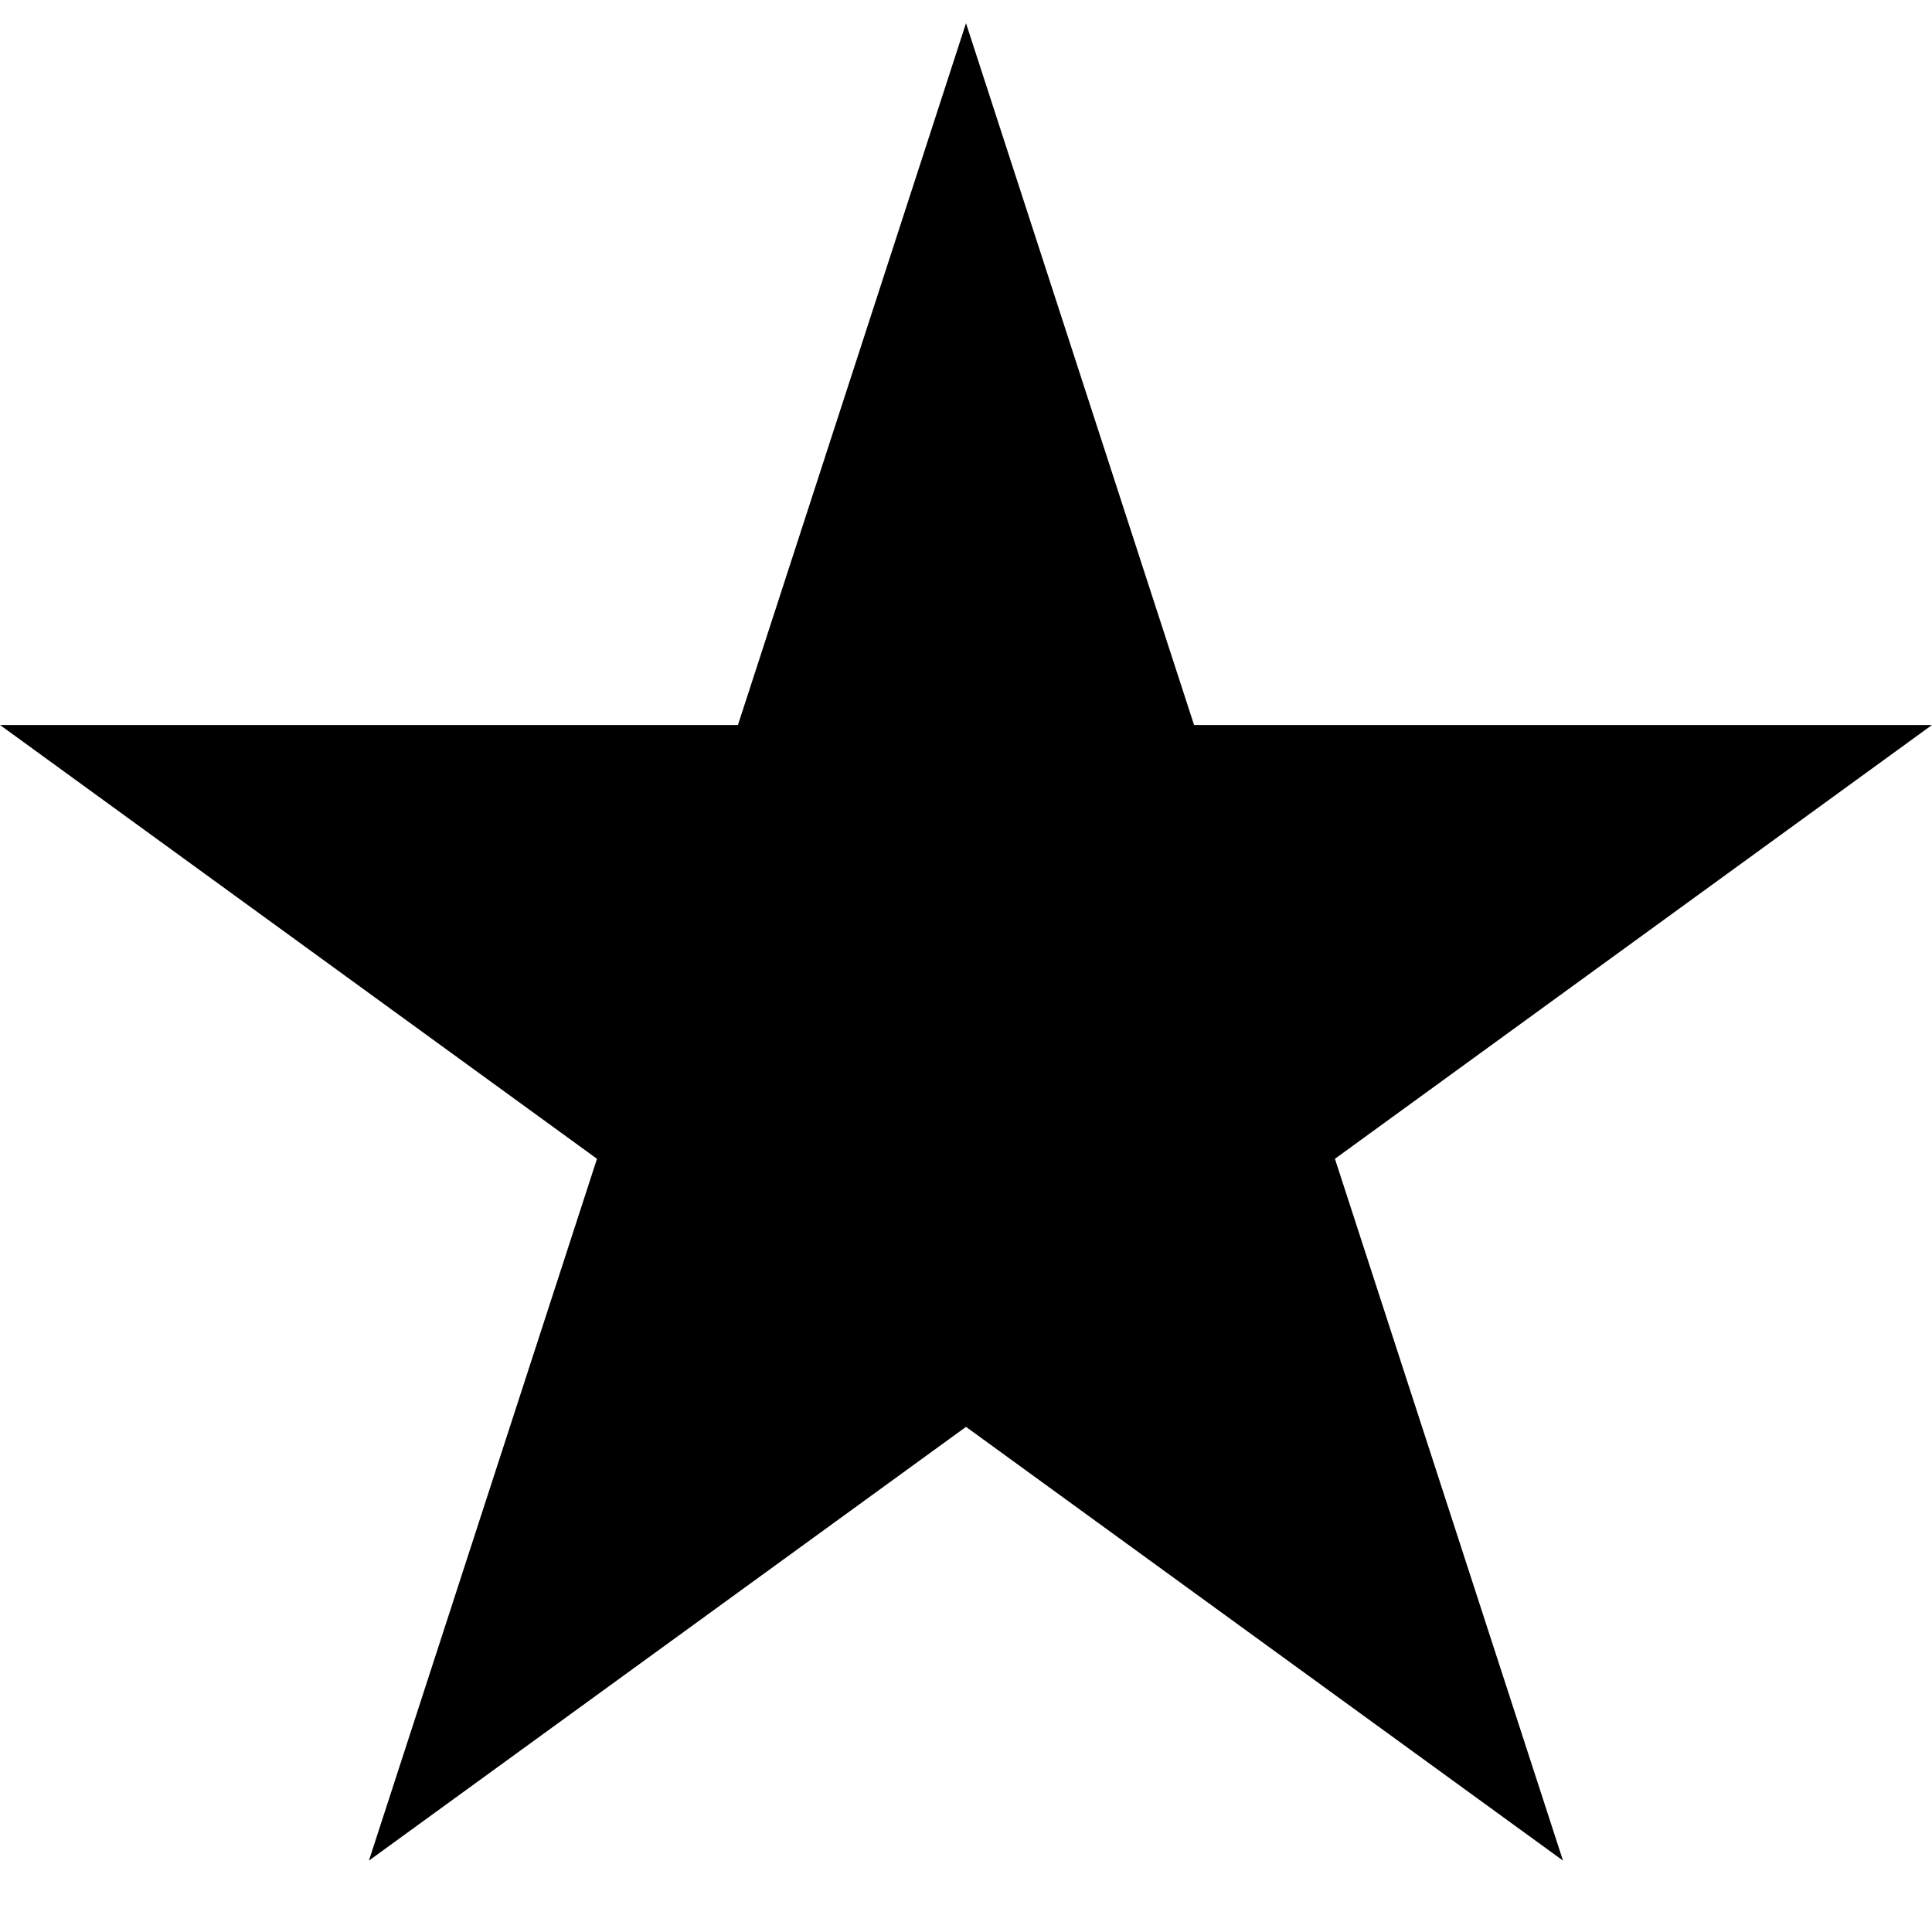
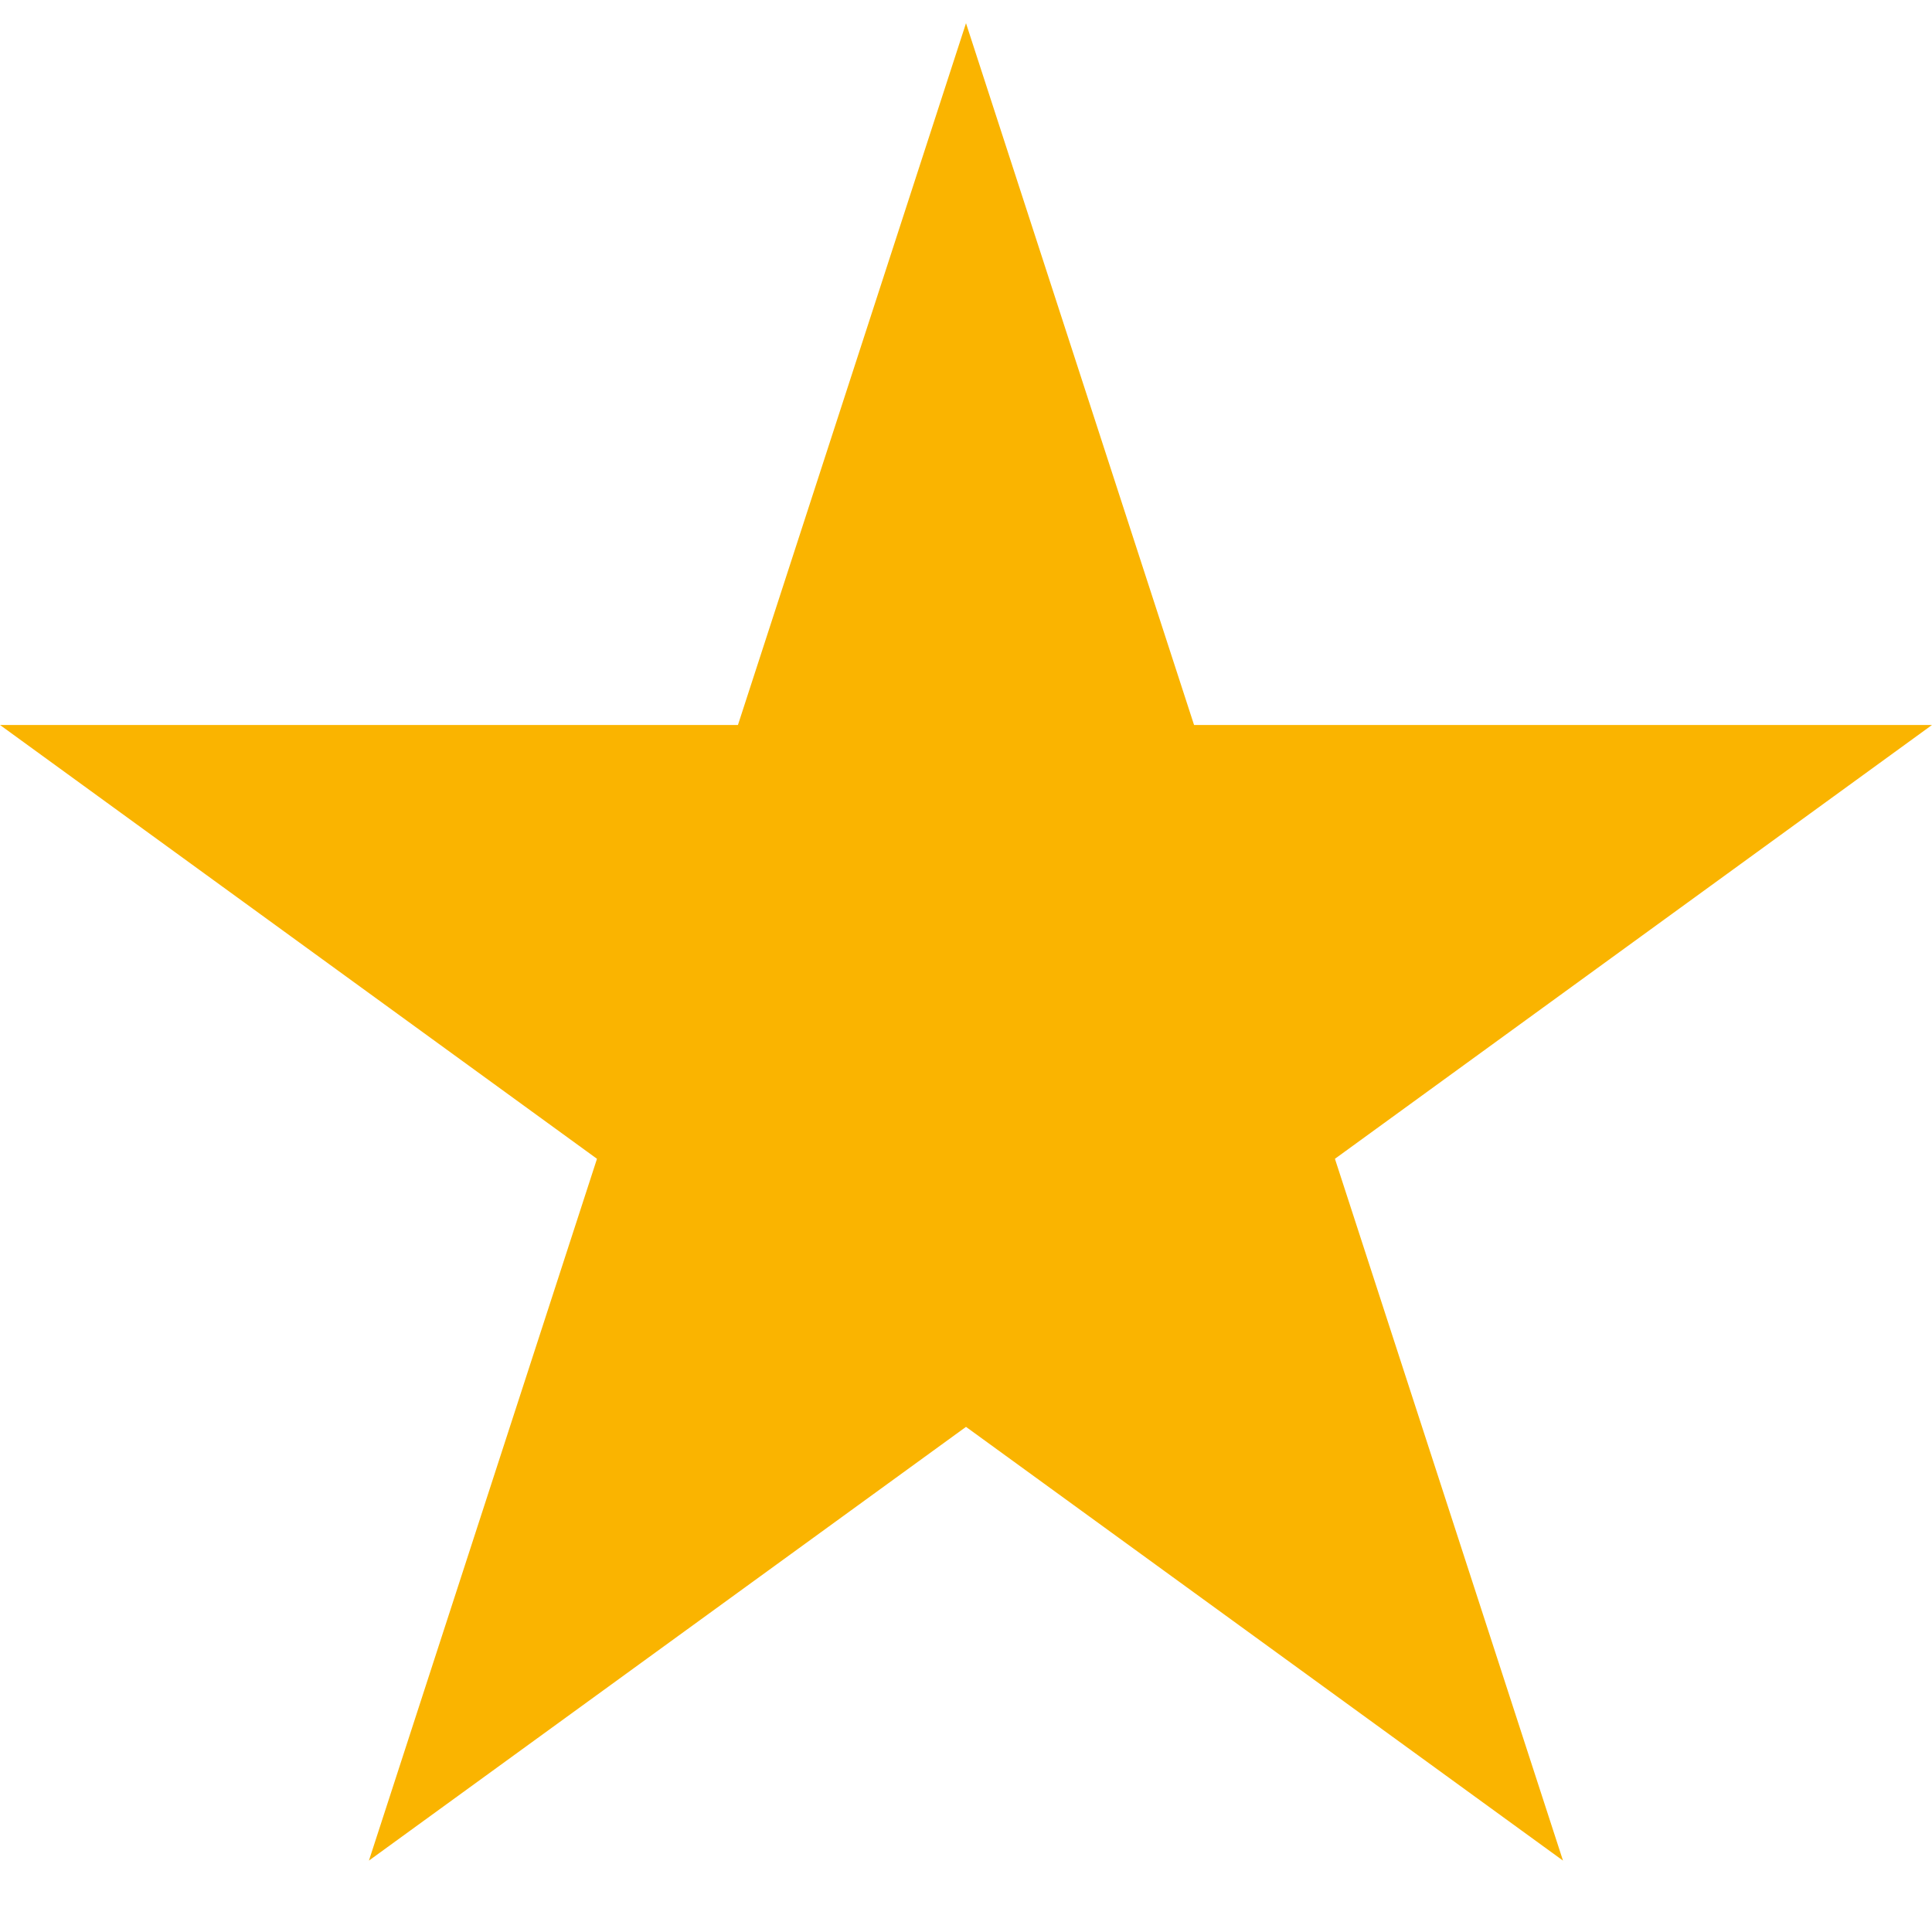
- <svg xmlns="http://www.w3.org/2000/svg" width="24" height="24" viewBox="0 0 24 24">
+ <svg xmlns="http://www.w3.org/2000/svg" width="24" height="24" fill="#FAB400" viewBox="0 0 24 24">
  <path d="M12 .288l2.833 8.718h9.167l-7.417 5.389 2.833 8.718-7.416-5.388-7.417 5.388 2.833-8.718-7.416-5.389h9.167z" />
</svg>
